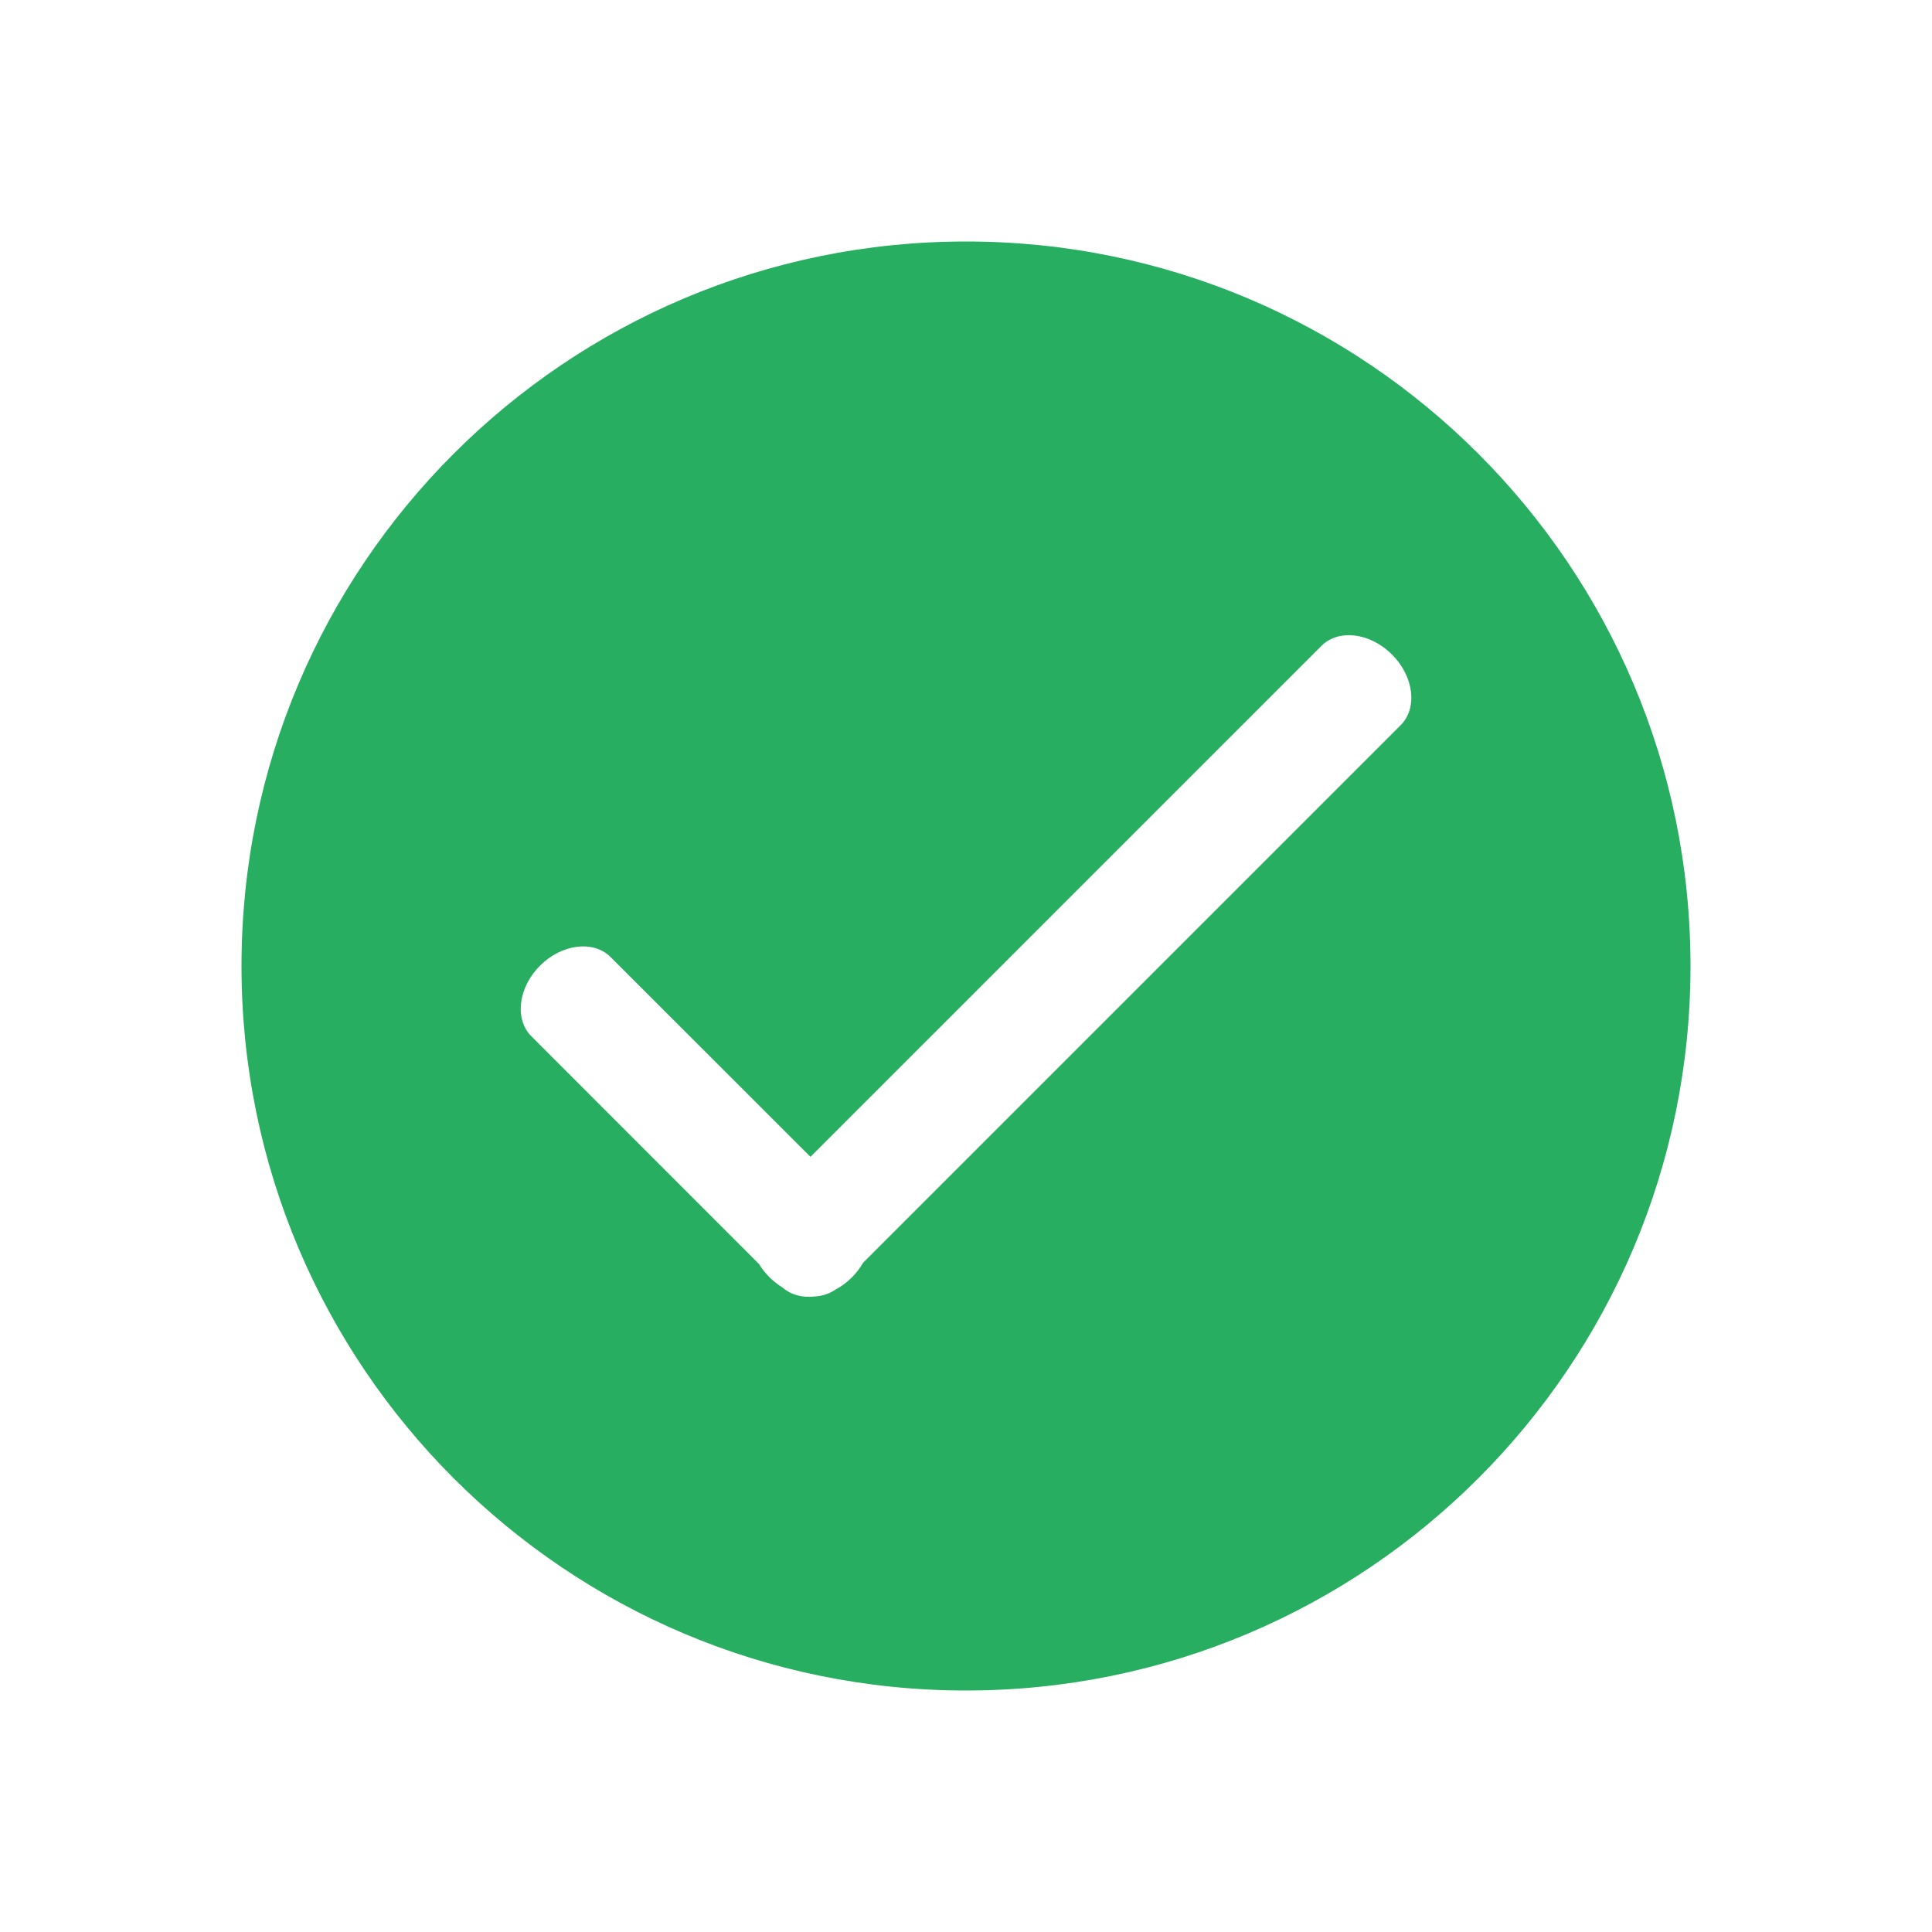
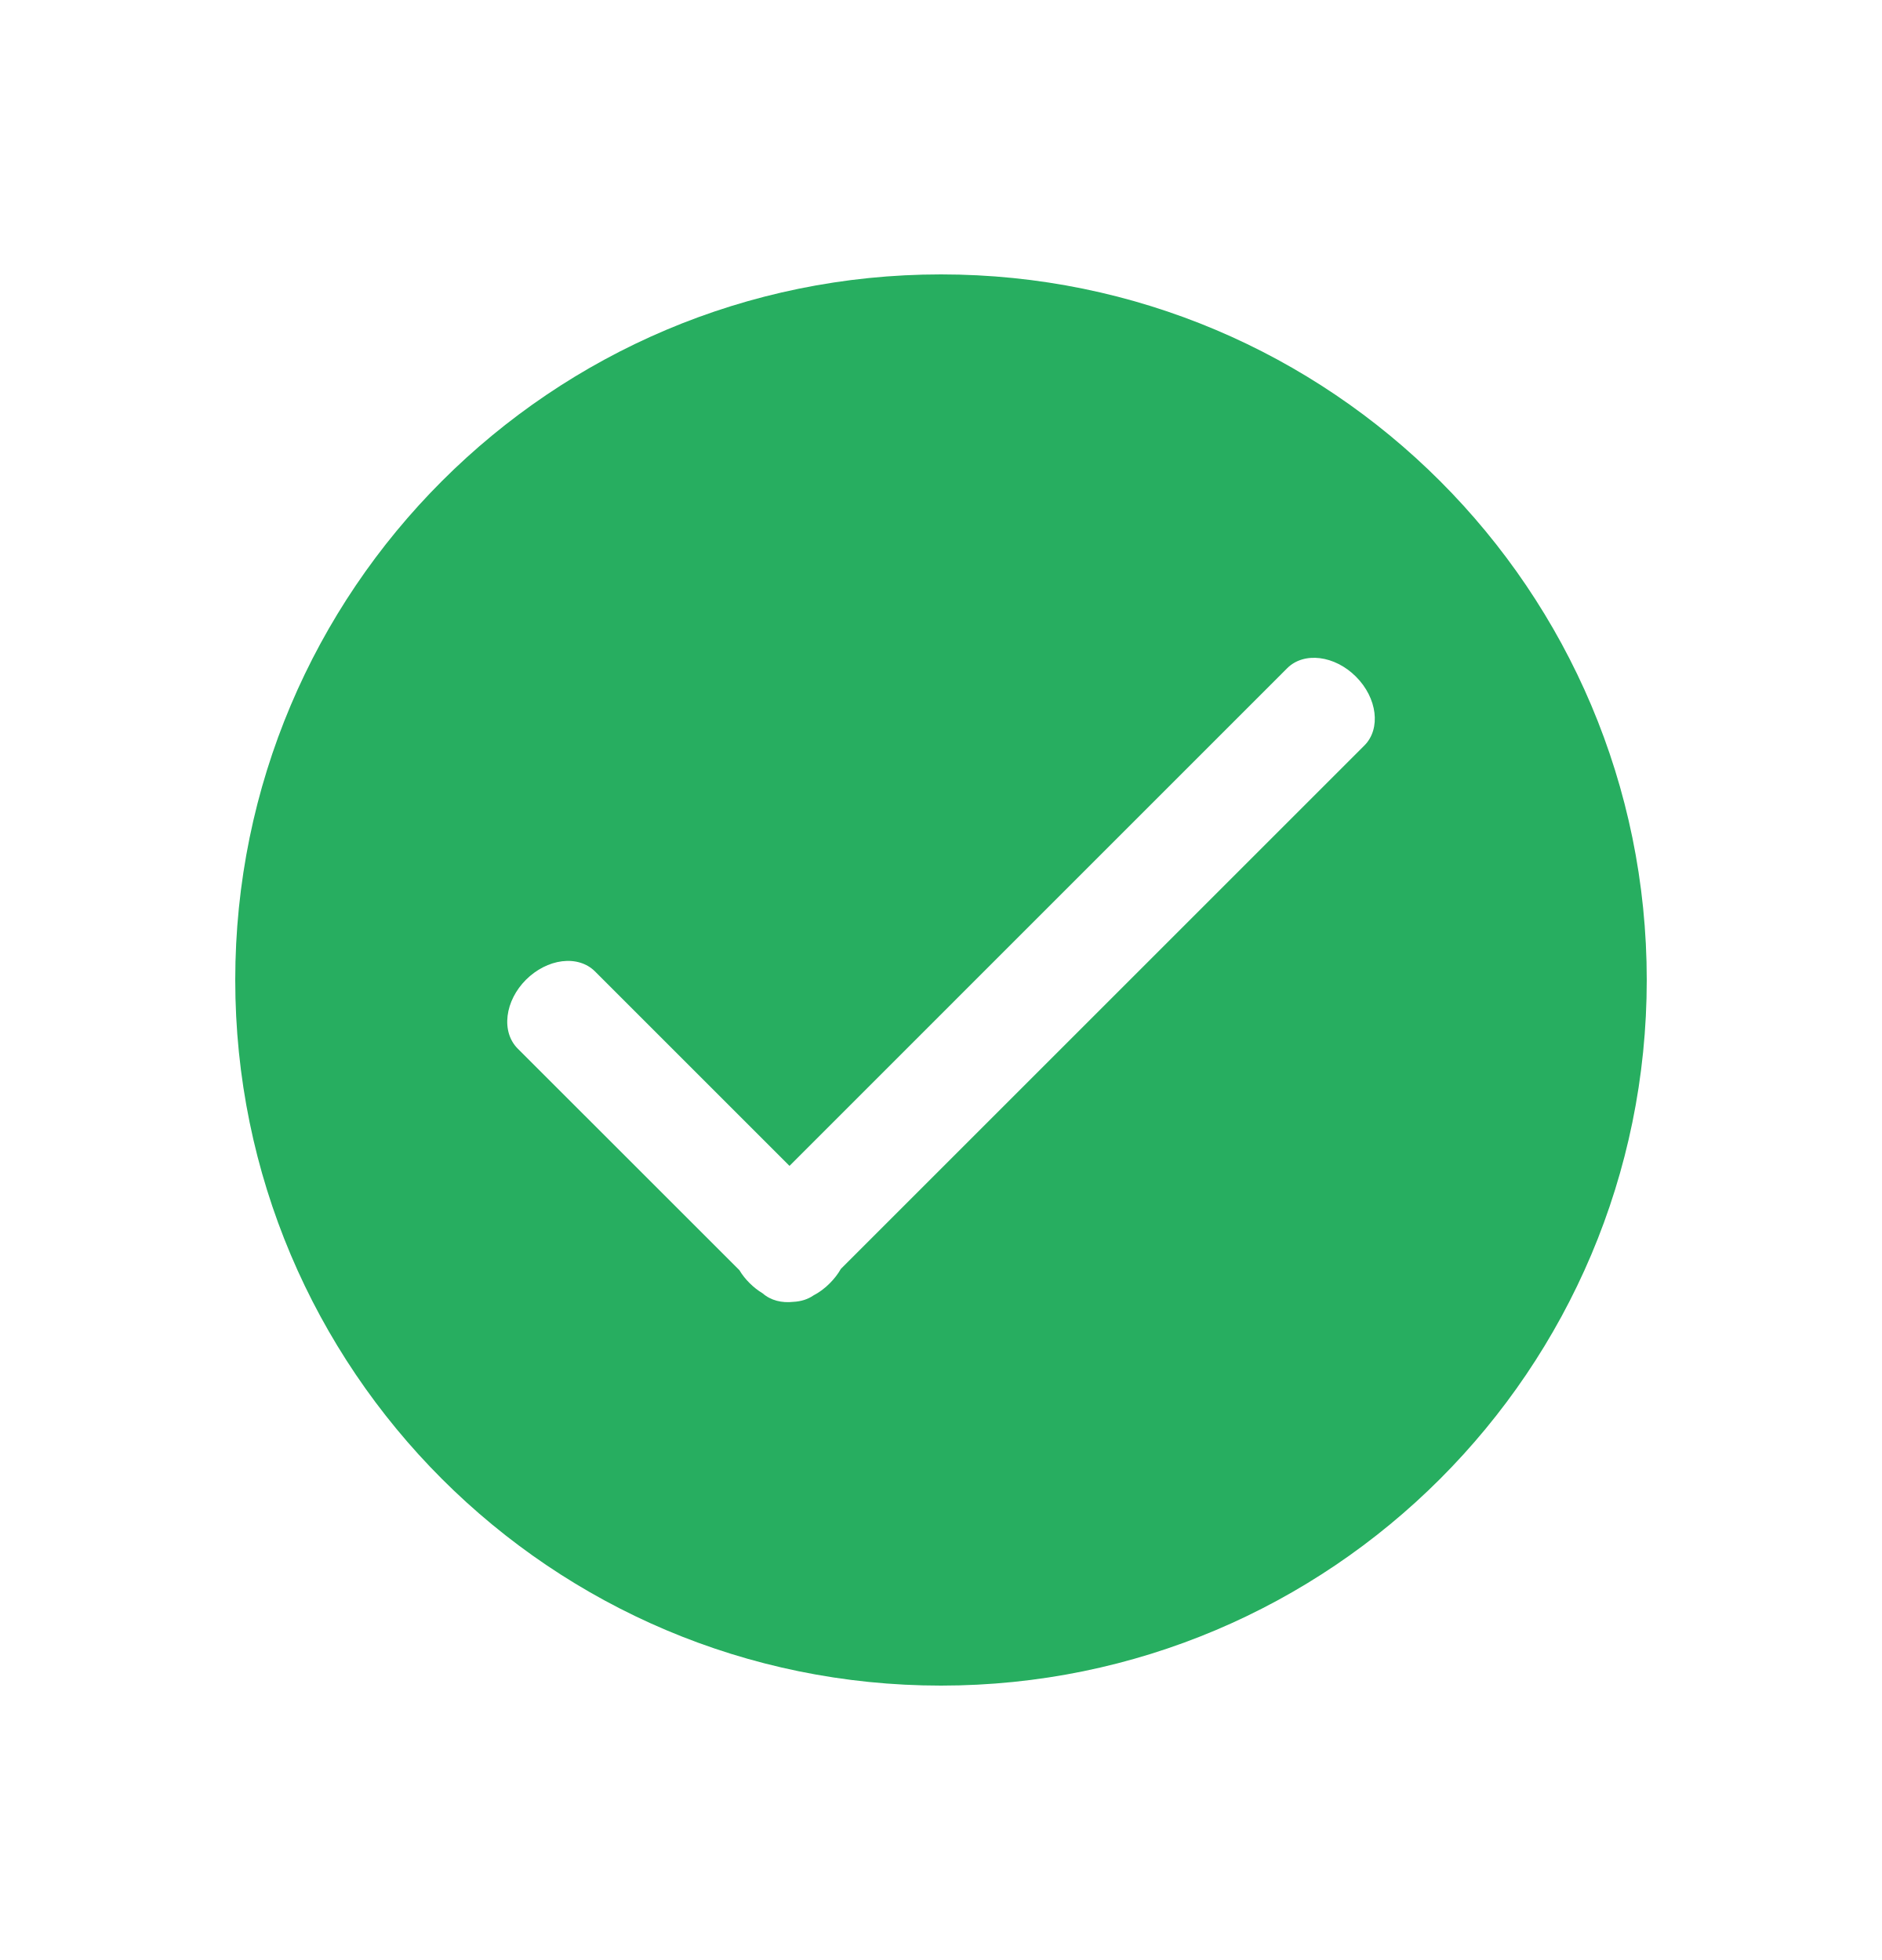
- <svg xmlns="http://www.w3.org/2000/svg" width="18" height="18" viewBox="0 0 18 18" fill="none">
-   <path fill-rule="evenodd" clip-rule="evenodd" d="M9 15.75C12.728 15.75 15.75 12.728 15.75 9C15.75 5.272 12.728 2.25 9 2.25C5.272 2.25 2.25 5.272 2.25 9C2.25 12.728 5.272 15.75 9 15.75ZM12.969 6.098C13.173 6.302 13.209 6.597 13.05 6.756L8.042 11.764C8.014 11.812 7.979 11.859 7.936 11.902C7.888 11.95 7.835 11.988 7.78 12.017C7.726 12.054 7.661 12.075 7.589 12.079C7.479 12.092 7.373 12.066 7.294 11.998C7.249 11.97 7.207 11.937 7.168 11.899C7.131 11.861 7.098 11.82 7.071 11.776L4.951 9.655C4.874 9.579 4.84 9.466 4.855 9.343C4.87 9.219 4.933 9.095 5.031 8.997C5.129 8.899 5.253 8.836 5.377 8.821C5.5 8.806 5.613 8.84 5.689 8.917L7.551 10.778L12.312 6.017C12.471 5.858 12.765 5.894 12.969 6.098Z" fill="#27AE60" />
+ <svg xmlns="http://www.w3.org/2000/svg" width="24" height="25" viewBox="0 0 24 25" fill="none">
+   <path fill-rule="evenodd" clip-rule="evenodd" d="M12 21.5C16.971 21.5 21 17.471 21 12.5C21 7.529 16.971 3.5 12 3.5C7.029 3.5 3 7.529 3 12.5C3 17.471 7.029 21.5 12 21.5ZM17.292 8.631C17.564 8.903 17.612 9.295 17.4 9.508L10.723 16.185C10.686 16.25 10.638 16.312 10.581 16.369C10.518 16.433 10.447 16.485 10.374 16.523C10.302 16.573 10.215 16.6 10.119 16.605C9.971 16.622 9.83 16.588 9.726 16.497C9.666 16.461 9.609 16.416 9.558 16.365C9.508 16.315 9.464 16.26 9.429 16.201L6.601 13.374C6.499 13.271 6.453 13.122 6.473 12.957C6.493 12.792 6.577 12.627 6.708 12.496C6.839 12.366 7.004 12.281 7.169 12.261C7.334 12.241 7.483 12.287 7.586 12.389L10.068 14.871L16.415 8.523C16.628 8.31 17.021 8.359 17.292 8.631Z" fill="#27AE60" />
</svg>
